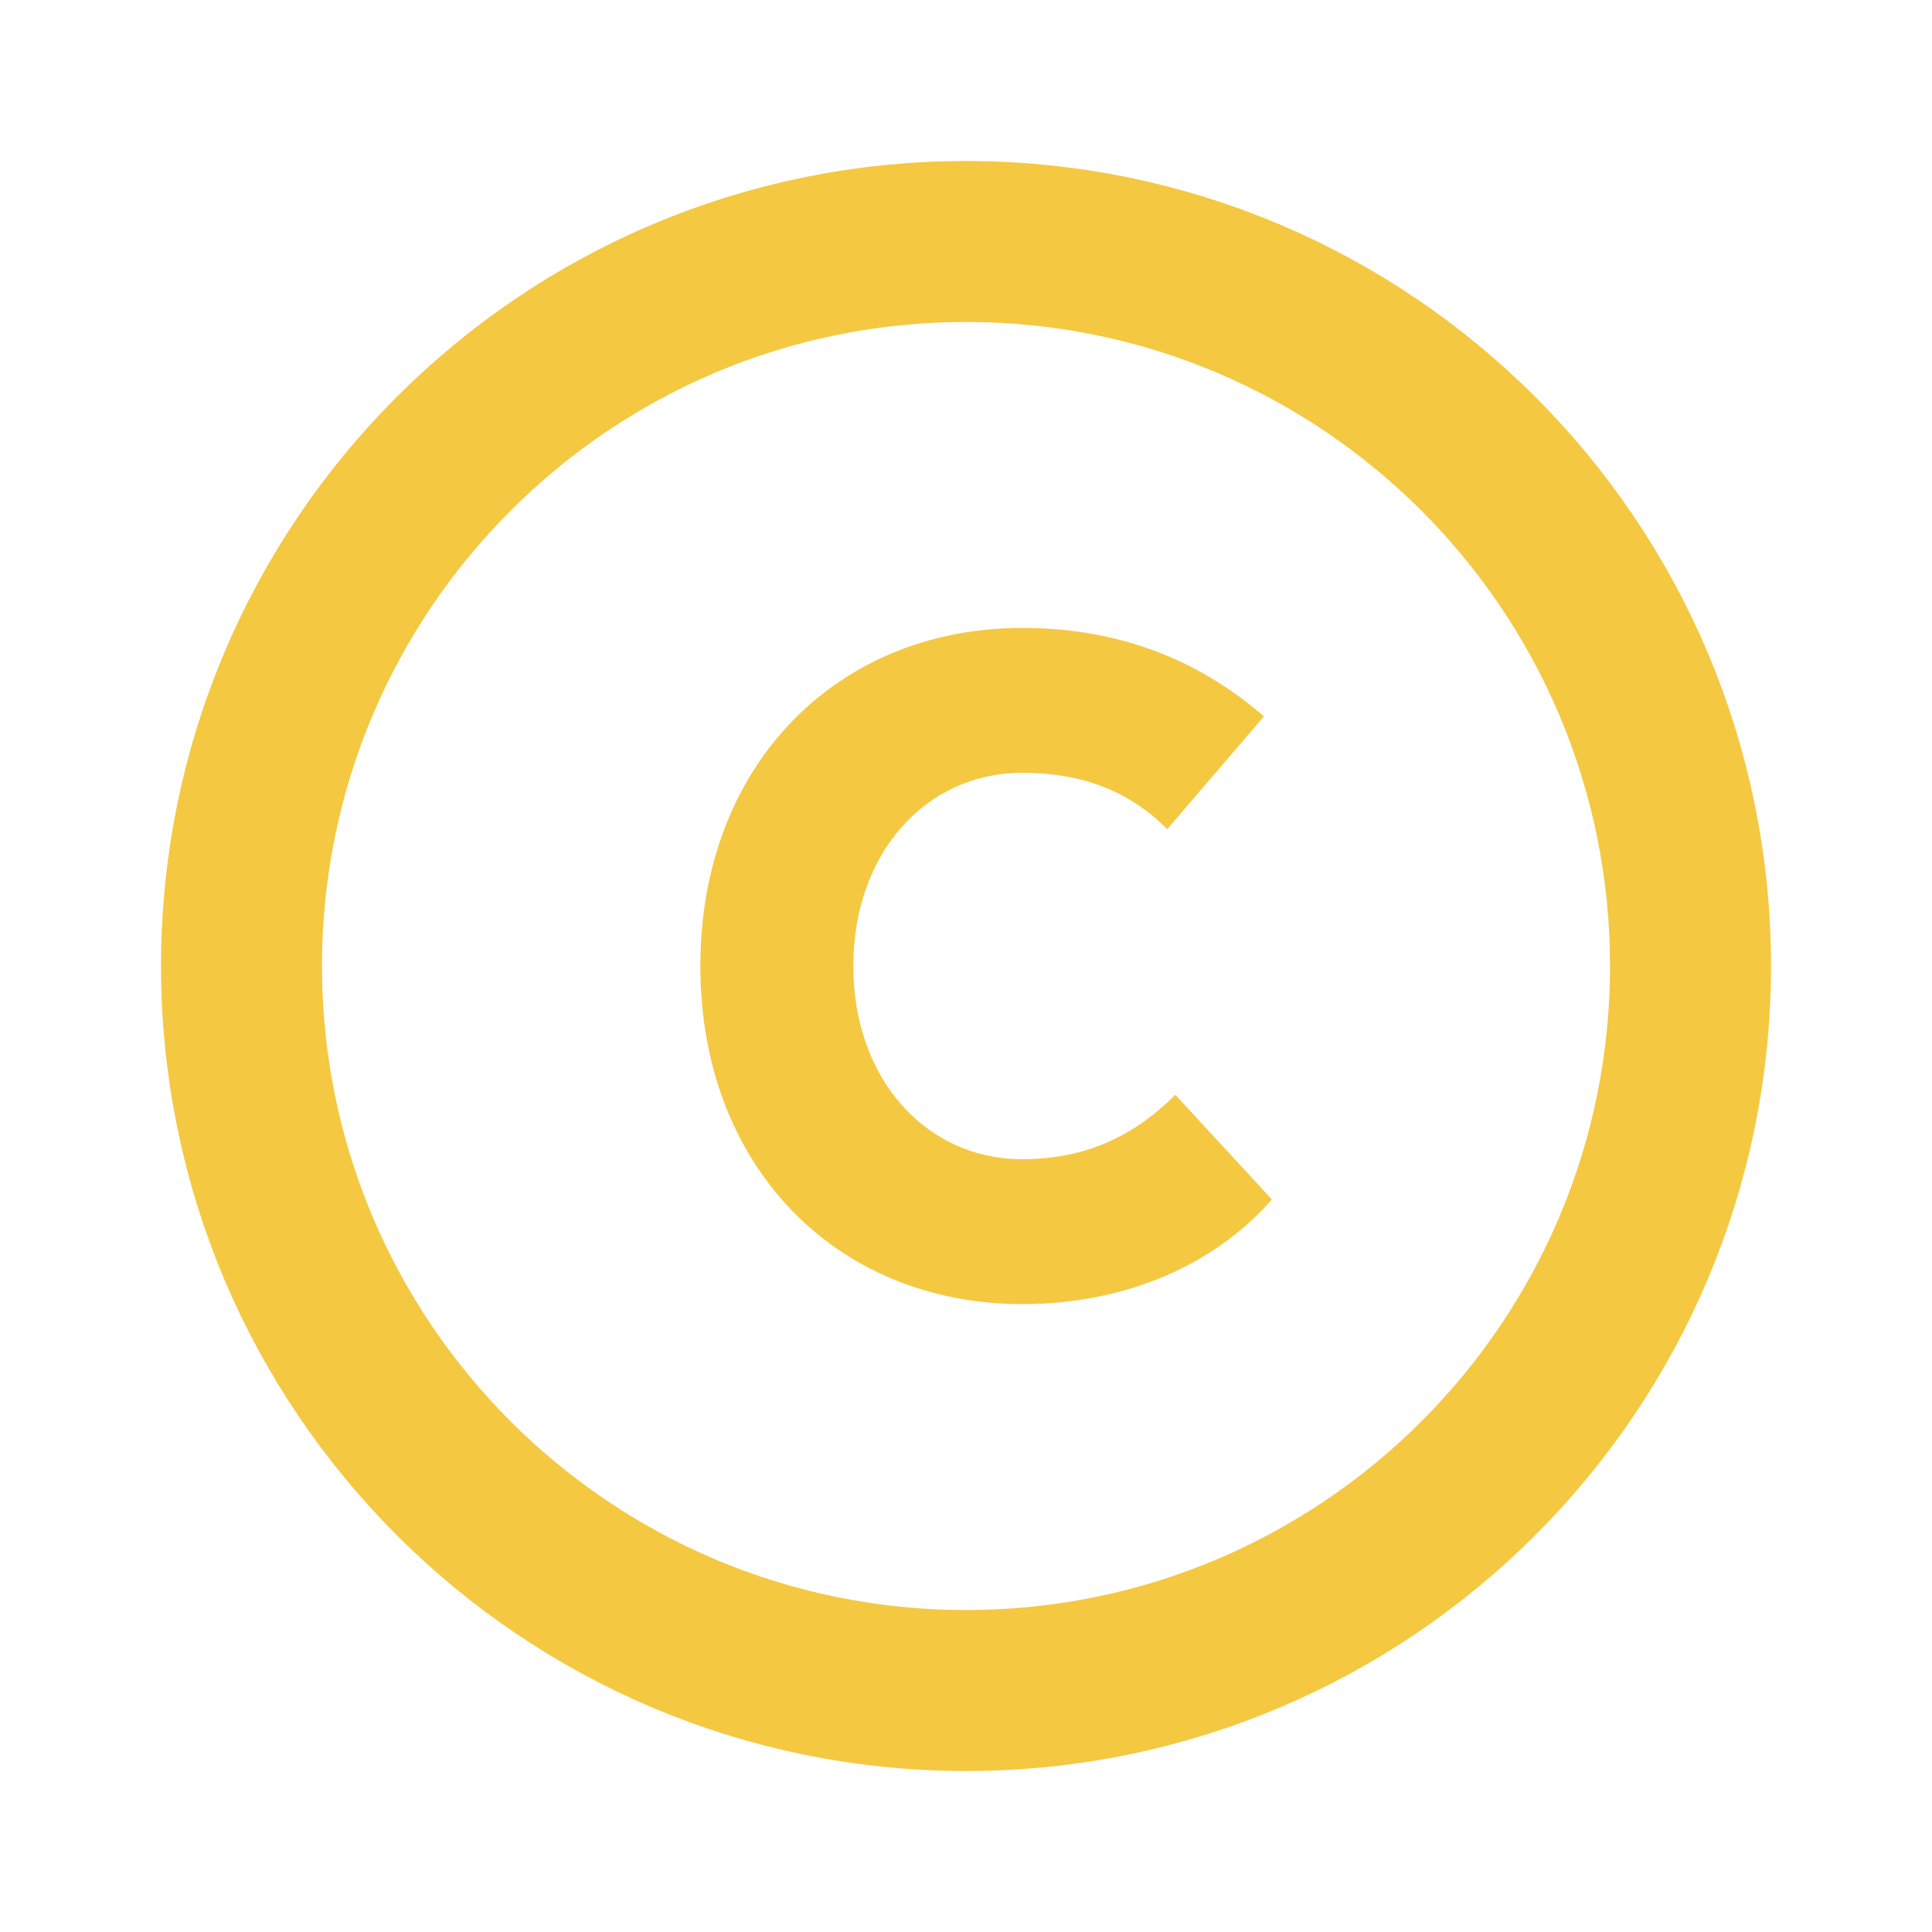
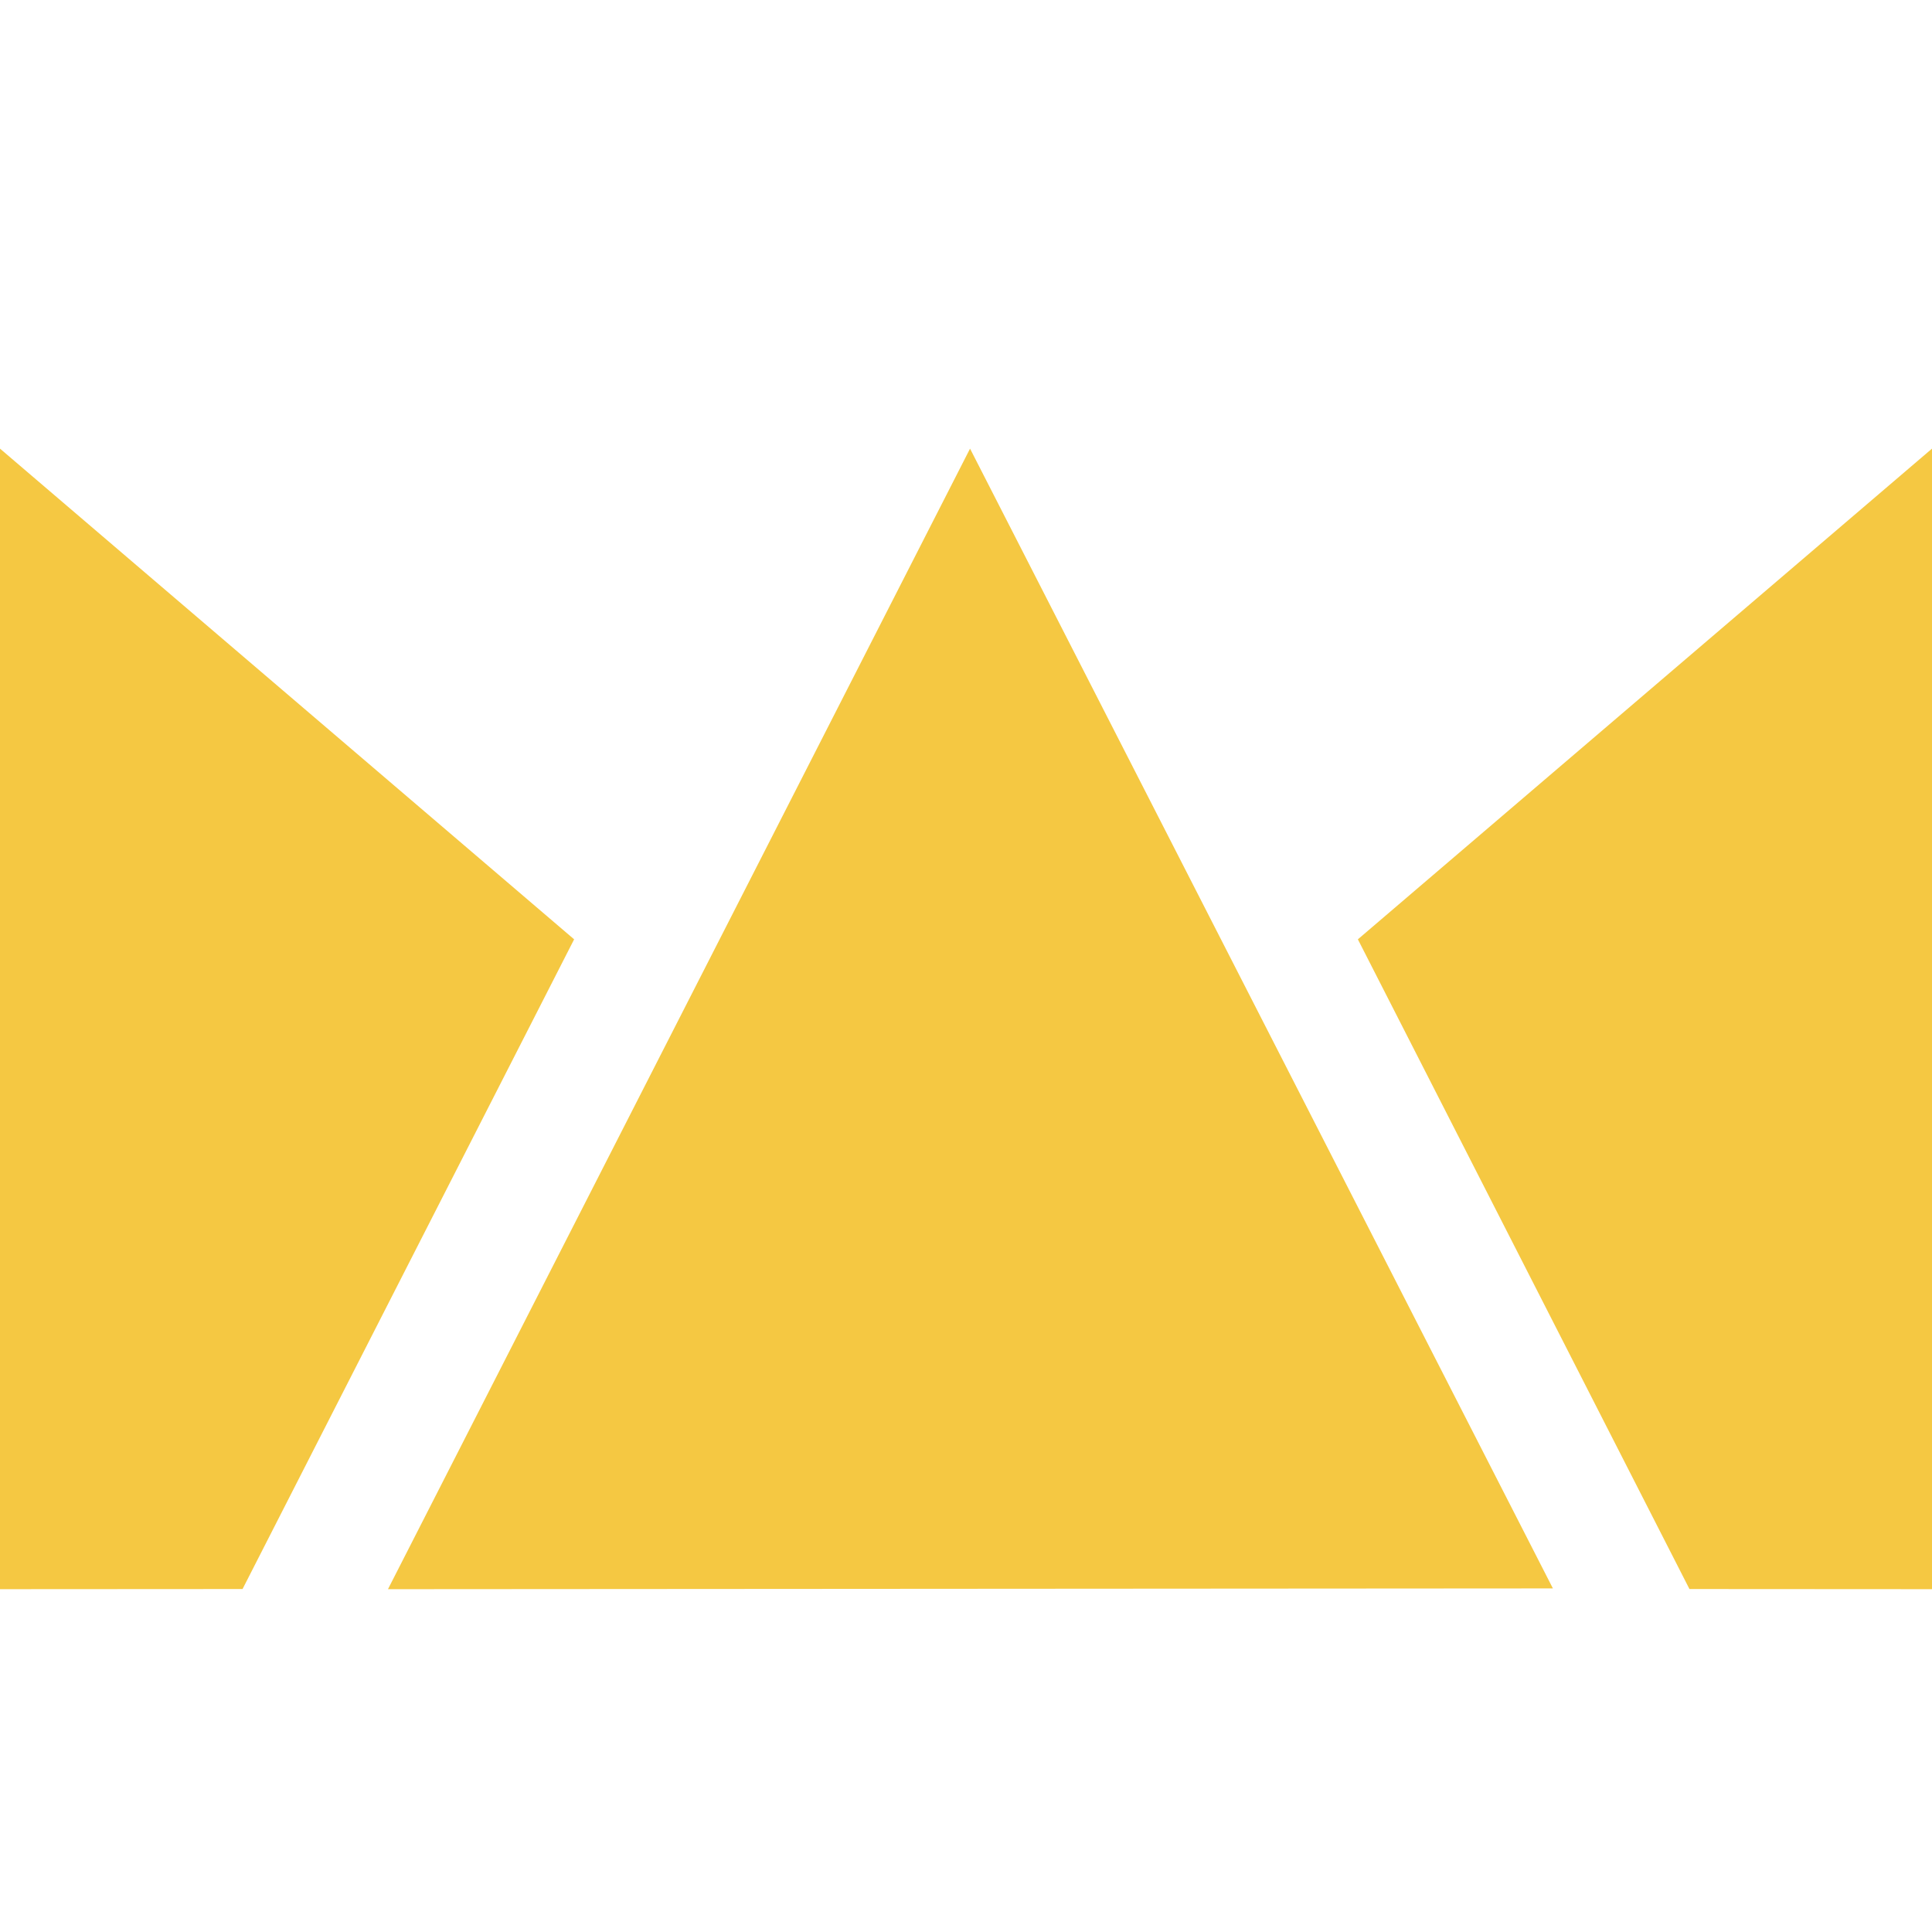
- <svg xmlns="http://www.w3.org/2000/svg" width="16" height="16" viewBox="0 0 24 24">
-   <circle cx="12" cy="12" r="9" fill="none" stroke="#F5C842" stroke-width="2" />
-   <path fill="#F5C842" d="M15.7 8.9c-.8-.7-1.8-1.1-3-1.1-2.3 0-4 1.7-4 4.2s1.7 4.2 4 4.2c1.3 0 2.4-.5 3.1-1.3l-1.2-1.3c-.5.5-1.1.8-1.9.8-1.2 0-2.1-1-2.1-2.4s.9-2.4 2.1-2.4c.7 0 1.3.2 1.8.7l1.2-1.4z" />
+ <svg xmlns="http://www.w3.org/2000/svg" width="16" height="16" viewBox="0 0 147.503 97">
+   <path fill="#F5C842" d="M43.833 46.464 L18.518 96.067 L0 96.078 V9 Z M103.67 46.464 L128.985 96.067 L147.503 96.078 V9 Z M118.56 96.02 L74.06 9 L29.62 96.079 Z" />
</svg>
